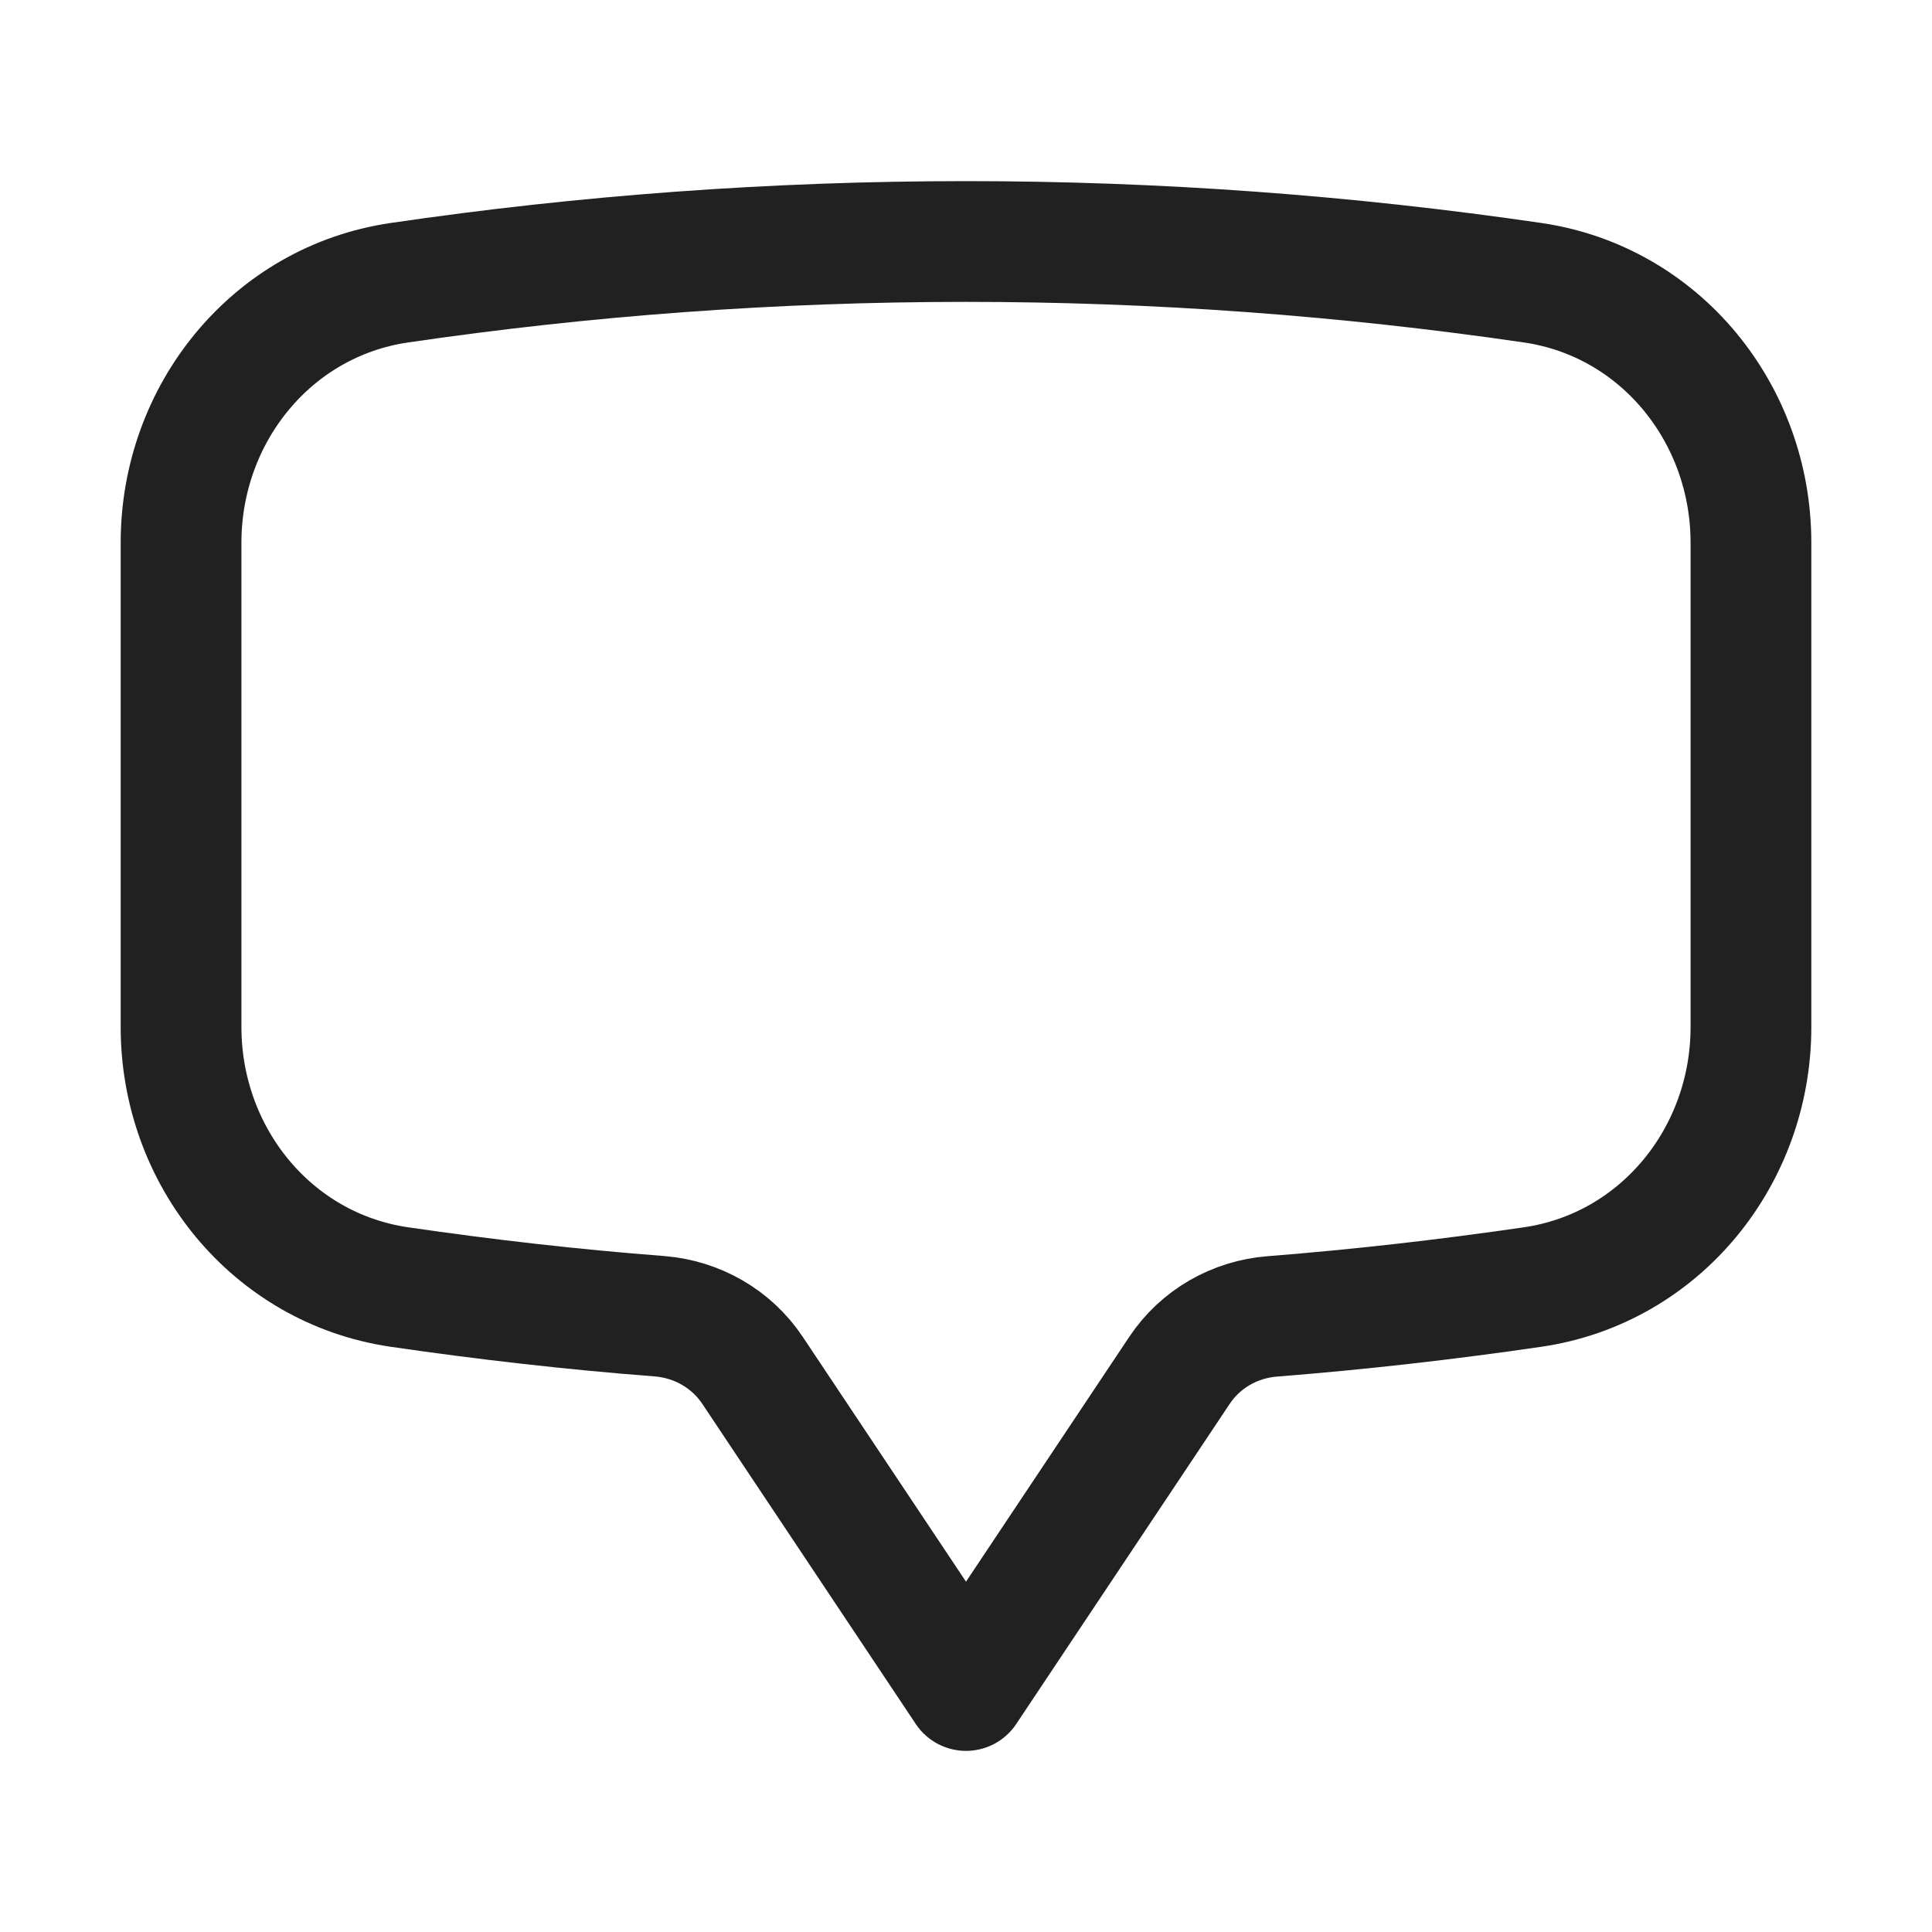
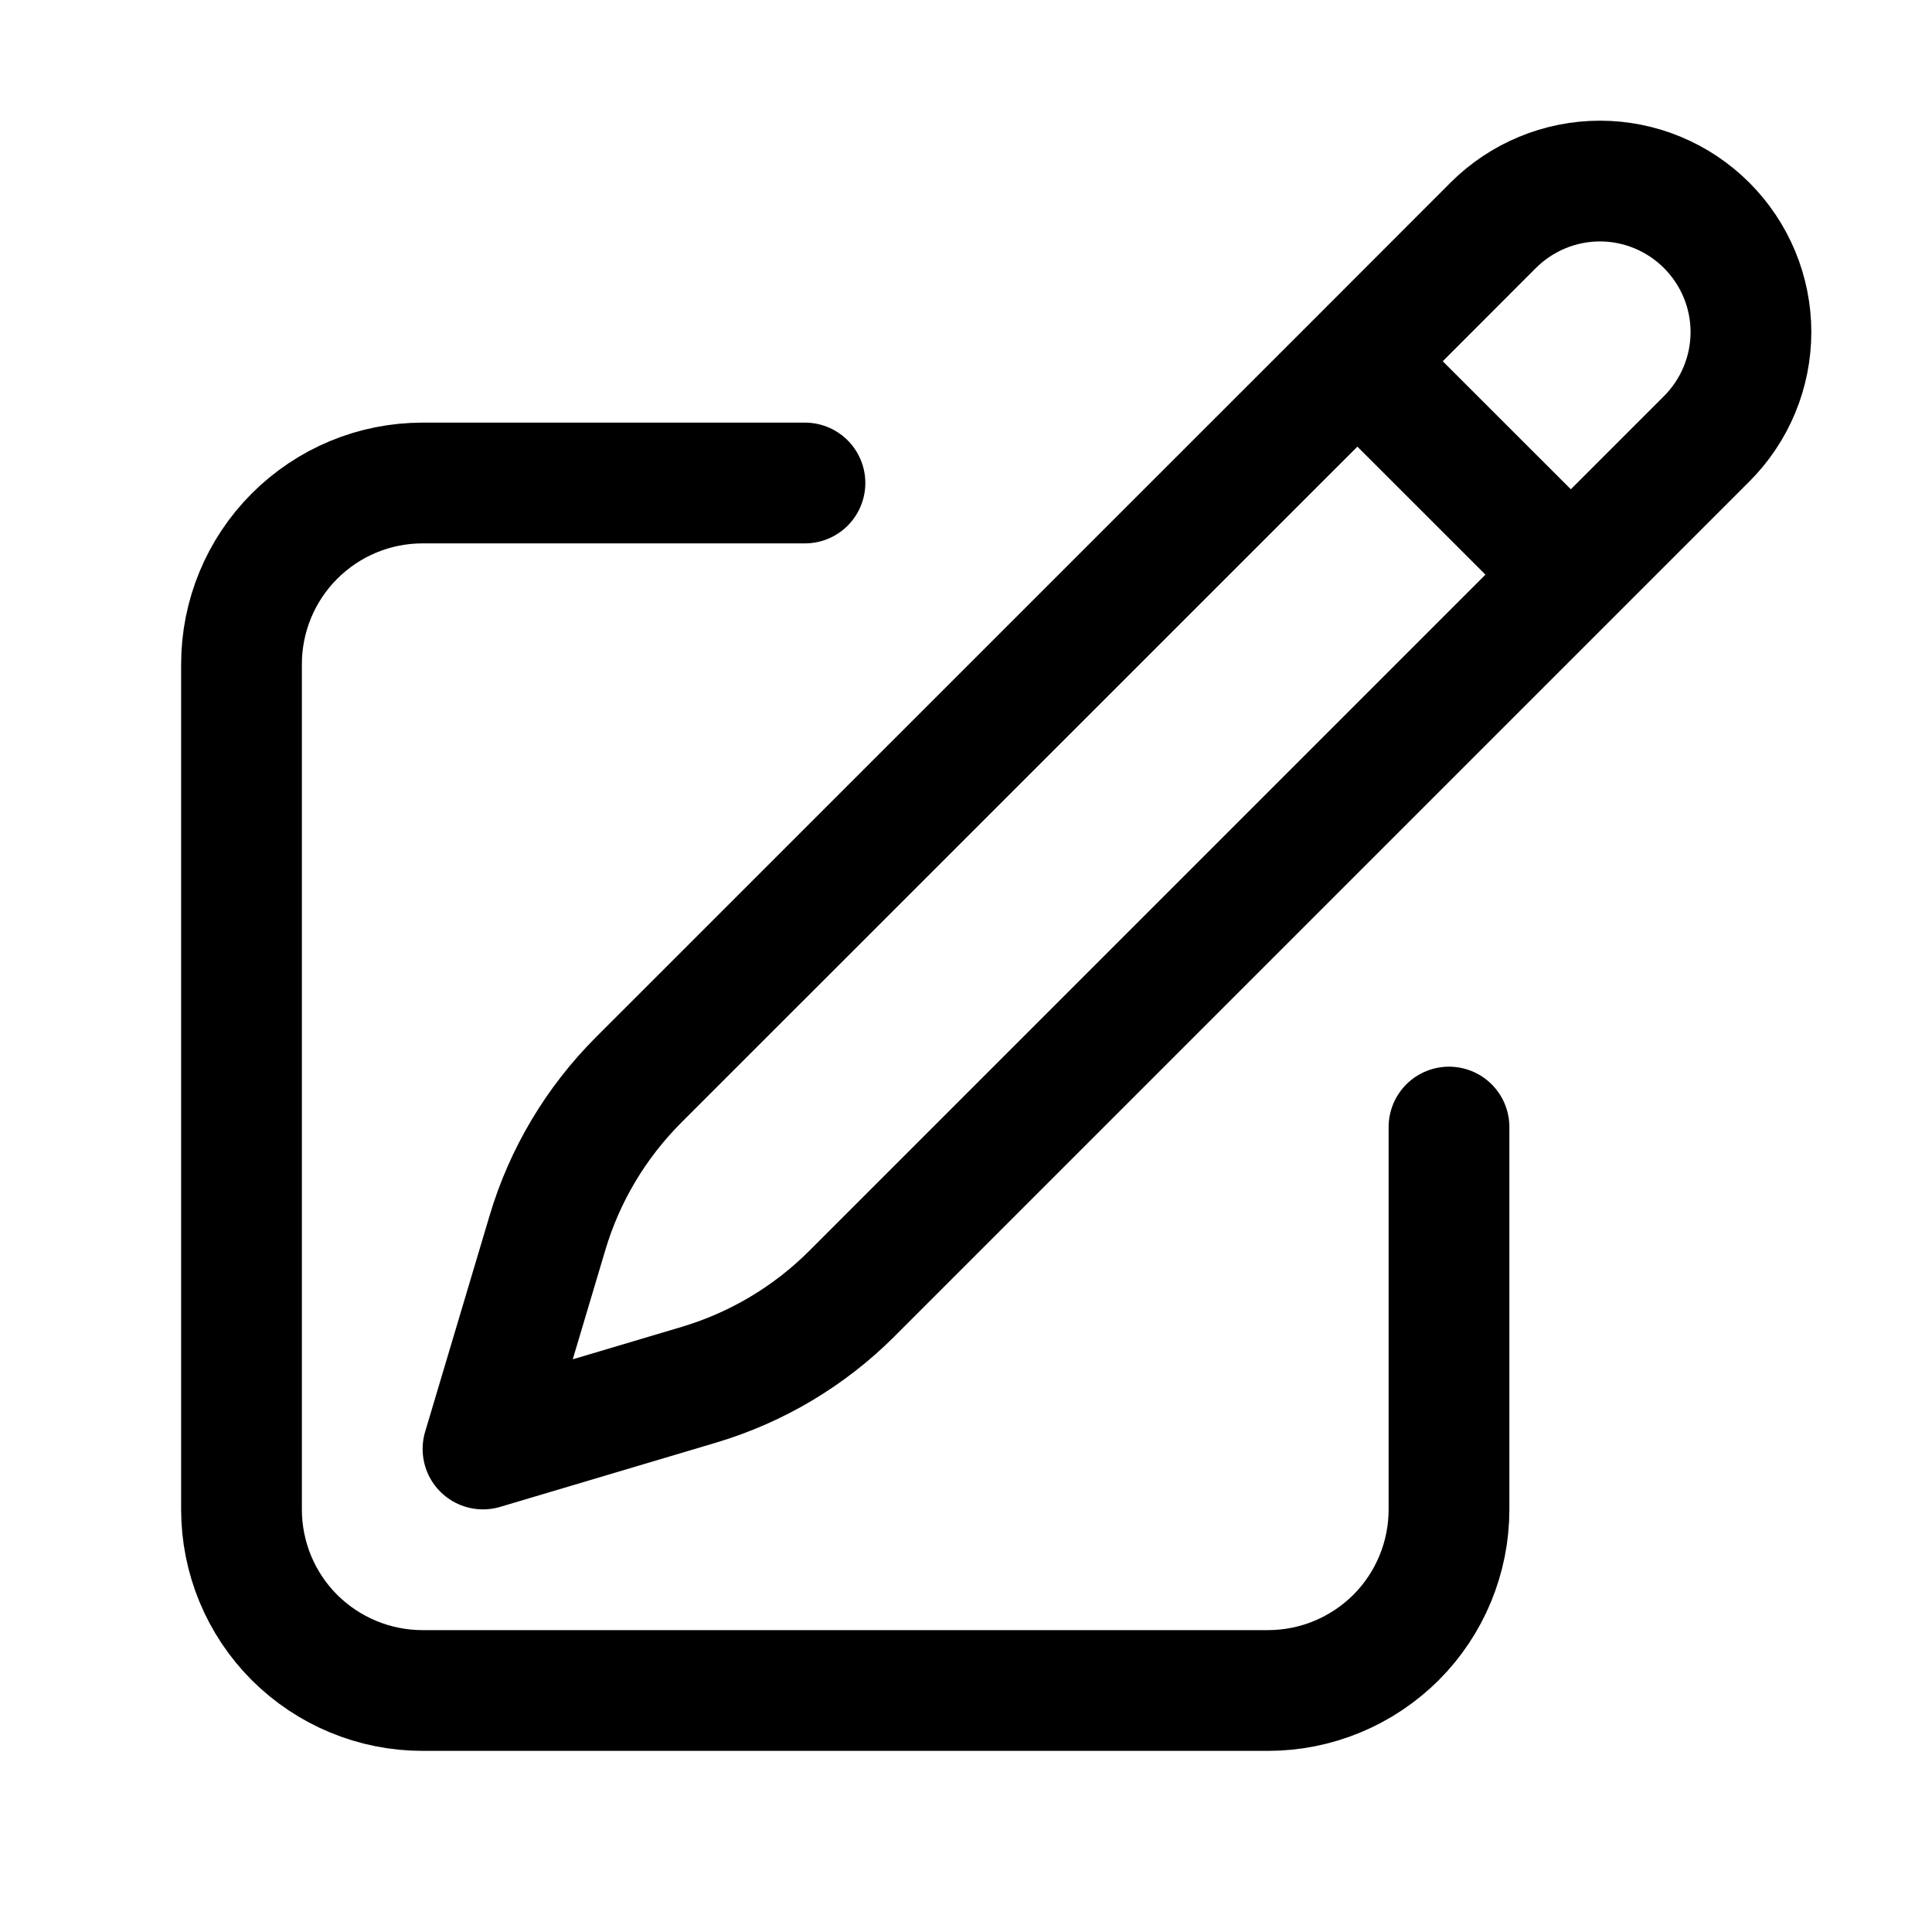
<svg xmlns="http://www.w3.org/2000/svg" width="14" height="14" viewBox="0 0 14 14" fill="none">
-   <path d="M1.312 7.443C1.312 8.377 1.968 9.19 2.892 9.326C3.515 9.417 4.145 9.489 4.78 9.538C5.052 9.56 5.301 9.702 5.453 9.93L7 12.25L8.547 9.93C8.699 9.702 8.948 9.56 9.22 9.539C9.855 9.489 10.485 9.417 11.108 9.326C12.032 9.19 12.688 8.377 12.688 7.443V3.932C12.688 2.998 12.032 2.185 11.108 2.049C9.748 1.85 8.375 1.75 7 1.75C5.605 1.75 4.233 1.852 2.892 2.049C1.968 2.185 1.312 2.998 1.312 3.932V7.443V7.443Z" stroke="#212121" stroke-width="0.875" stroke-linecap="round" stroke-linejoin="round" />
+   <path d="M9.836 2.618L10.82 1.633C11.025 1.428 11.304 1.312 11.594 1.312C11.884 1.312 12.162 1.428 12.367 1.633C12.572 1.838 12.688 2.116 12.688 2.406C12.688 2.697 12.572 2.975 12.367 3.18L6.173 9.374C5.864 9.683 5.484 9.909 5.066 10.034L3.5 10.5L3.967 8.934C4.091 8.516 4.318 8.136 4.626 7.827L9.836 2.618ZM9.836 2.618L11.375 4.156M10.5 8.167V10.938C10.5 11.286 10.362 11.62 10.116 11.866C9.869 12.112 9.536 12.25 9.188 12.25H3.062C2.714 12.25 2.381 12.112 2.134 11.866C1.888 11.62 1.75 11.286 1.75 10.938V4.813C1.75 4.465 1.888 4.131 2.134 3.885C2.381 3.638 2.714 3.5 3.062 3.5H5.833" stroke="black" stroke-width="0.875" stroke-linecap="round" stroke-linejoin="round" />
</svg>
